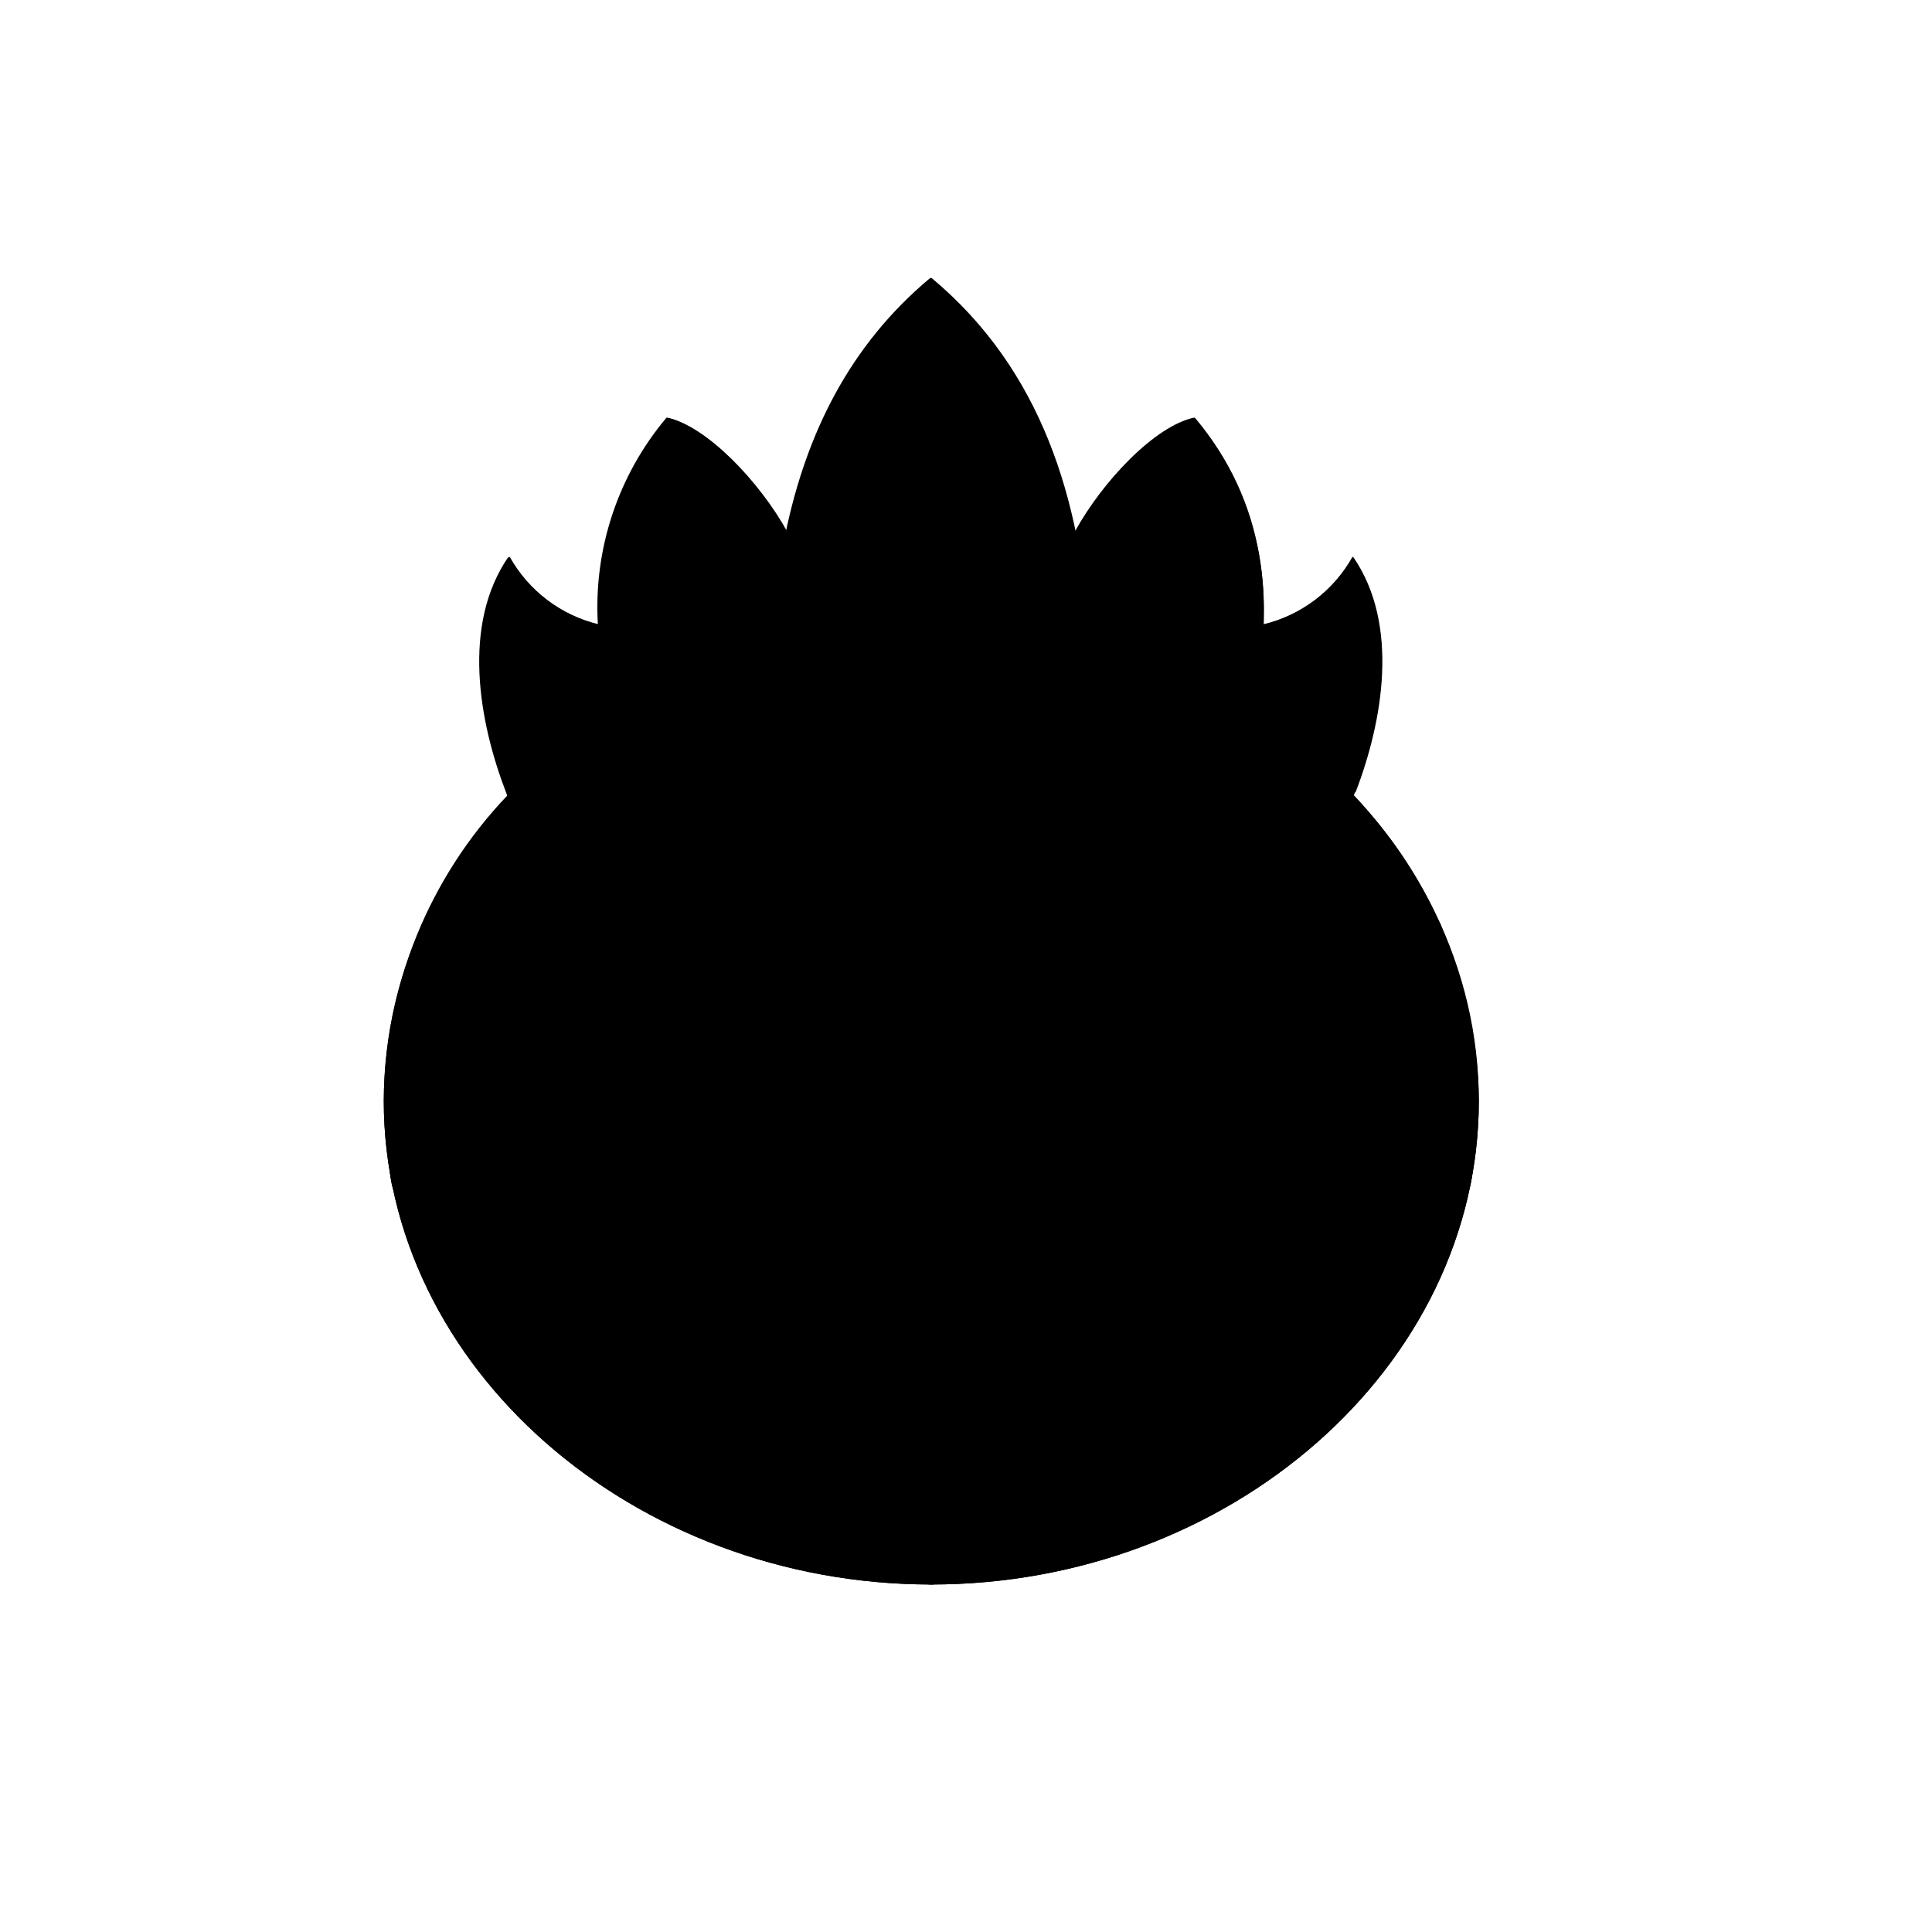
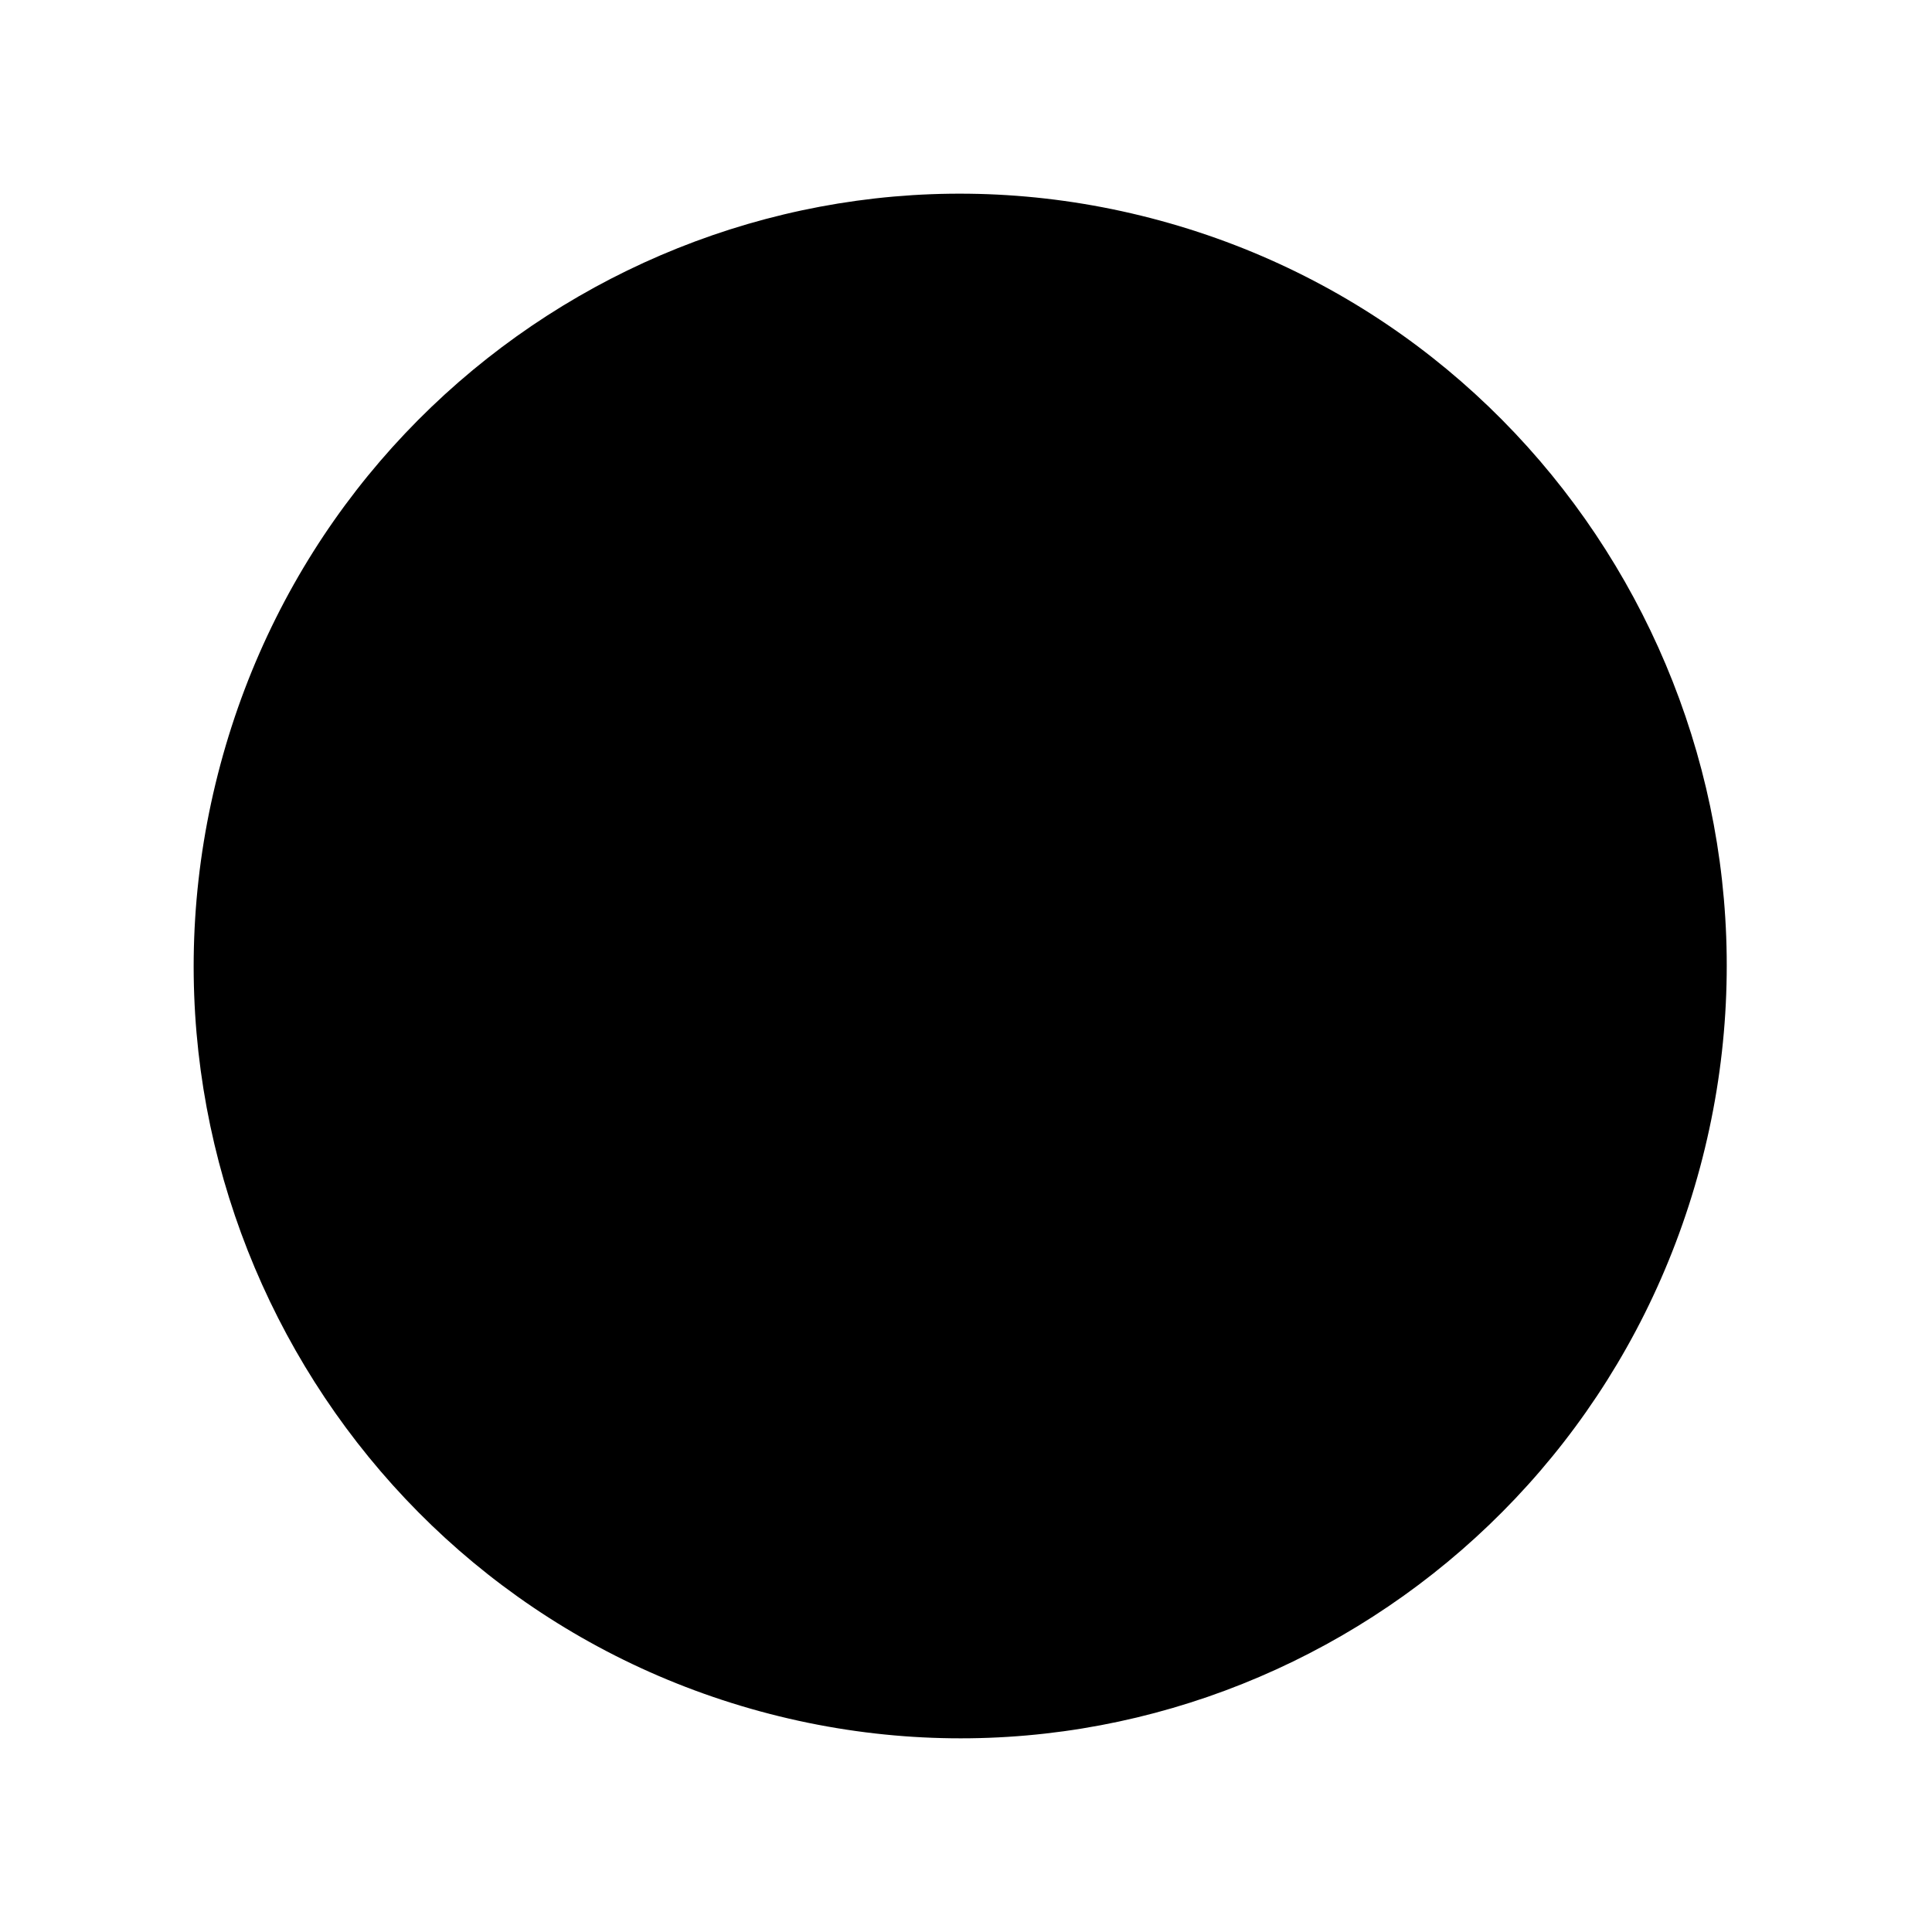
- <svg viewBox="0 0 147 147">
-   <g id="_5_fill" data-name="5 fill">
-     <path class="cls-1" d="M103,60.53l.09-.22c2.08-5.39,3.39-12.79-.18-17.95a10.62,10.62,0,0,1-6.8,5.15v0a22.37,22.37,0,0,0-5.23-15.74c-3,.62-7,4.86-9.08,8.65v0c-1.53-7.35-4.75-14.1-11-19.29-6.23,5.19-9.44,11.94-11,19.29h0c-2.09-3.79-6.11-8-9.08-8.65a22.37,22.37,0,0,0-5.23,15.74v0a10.62,10.62,0,0,1-6.8-5.15c-3.57,5.16-2.26,12.56-.18,17.95l.08.23A34,34,0,0,0,29.2,83.76c0,20.33,19,36.8,41.66,36.8s41.66-16.48,41.66-36.8A34,34,0,0,0,103,60.53Z" />
-   </g>
-   <g id="_5_stroke" data-name="5 stroke">
-     <path class="cls-2" d="M59.89,40.44c-2.09-3.79-6.11-8-9.08-8.65-5.33,6.34-6.18,13.84-4.43,22" />
-     <path class="cls-2" d="M38.6,60.31c-2.08-5.39-3.39-12.79.18-17.95a10.62,10.62,0,0,0,6.8,5.15" />
-     <path class="cls-2" d="M70.86,69.17A11.11,11.11,0,1,0,59.76,58.07,11.11,11.11,0,0,0,70.86,69.17" />
-     <ellipse class="cls-2" cx="70.87" cy="69.88" rx="25.89" ry="22.92" />
-     <path class="cls-2" d="M70.86,120.56c22.62,0,41.66-16.48,41.66-36.8S93.49,47,70.86,47,29.2,63.43,29.2,83.76,48.24,120.56,70.86,120.56Z" />
-     <path class="cls-2" d="M82.89,48.38c-.68-10.34-3.6-20.21-12-27.22-8.42,7-11.34,16.88-12,27.22" />
-     <path class="cls-2" d="M78.65,47.51c-.51-8.78-3.9-12.49-7.79-15.72C67,35,63.58,38.73,63.08,47.51" />
-     <path class="cls-2" d="M81.84,40.44c2.09-3.79,6.11-8,9.08-8.65,5.33,6.34,6.18,13.84,4.43,22" />
-     <path class="cls-2" d="M103.13,60.31c2.08-5.39,3.39-12.79-.18-17.95a10.62,10.62,0,0,1-6.8,5.15" />
-     <path class="cls-2" d="M96,64.4c5.72,0,11.86,2.54,13.61,5.92,1.88,5.34-7.82,7.69-13.45,4.4,8,2.79,17.31,9.45,15.69,15.57-3.26,9-14,3.37-21.45-5.4,7.43,8.69,15.42,19.24,8.7,25.78-8.72,7.05-17.27-7.81-20.17-19,3,11.49,3.94,28.06-8.08,28.9h0c-12-.84-11.11-17.41-8.08-28.9-2.89,11.21-11.45,26.08-20.17,19-6.72-6.54,1.28-17.09,8.7-25.78-7.42,8.76-18.19,14.36-21.45,5.4-1.62-6.12,7.73-12.77,15.69-15.57-5.63,3.29-15.33.93-13.45-4.4C33.87,66.95,40,64.4,45.73,64.4" />
-   </g>
+ <svg viewBox="0 0 150 150">
+   <path d="M 131.986,90.65 A 59.499,59.949 0 0 1 59.018,132.87 59.499,59.949 0 0 1 17.114,59.351 59.499,59.949 0 0 1 90.081,17.13 59.499,59.949 0 0 1 131.987,90.648" />
+   <path style="fill:none;" d="m 106.753,24.591 c 0,0 -12.64,-3.549 -19.033,-2.955 -7.036,0.654 -14.146,3.083 -19.99,7.055 -4.641,3.155 -8.477,7.714 -11.053,12.699 -3.517,6.808 -5.154,14.683 -5.409,22.342 -0.291,8.746 -0.247,18.497 4.468,25.869 4.464,6.979 12.575,11.568 20.46,14.11 7.462,2.406 15.723,1.323 23.517,0.47 7.938,-0.868 15.34,-6.473 23.282,-5.644 1.897,0.198 5.164,2.467 5.164,2.467" />
+   <path style="fill:none;" d="m 99.714,104.182 c 0,0 7.962,3.961 9.407,7.761 1.591,4.183 -2.06,13.266 -2.06,13.266" />
+   <path style="fill:none;" d="m 67.73,28.691 c 0,0 5.26,-4.301 4.939,-7.191 -0.318,-2.862 -6.335,-5.875 -6.335,-5.875" />
</svg>
